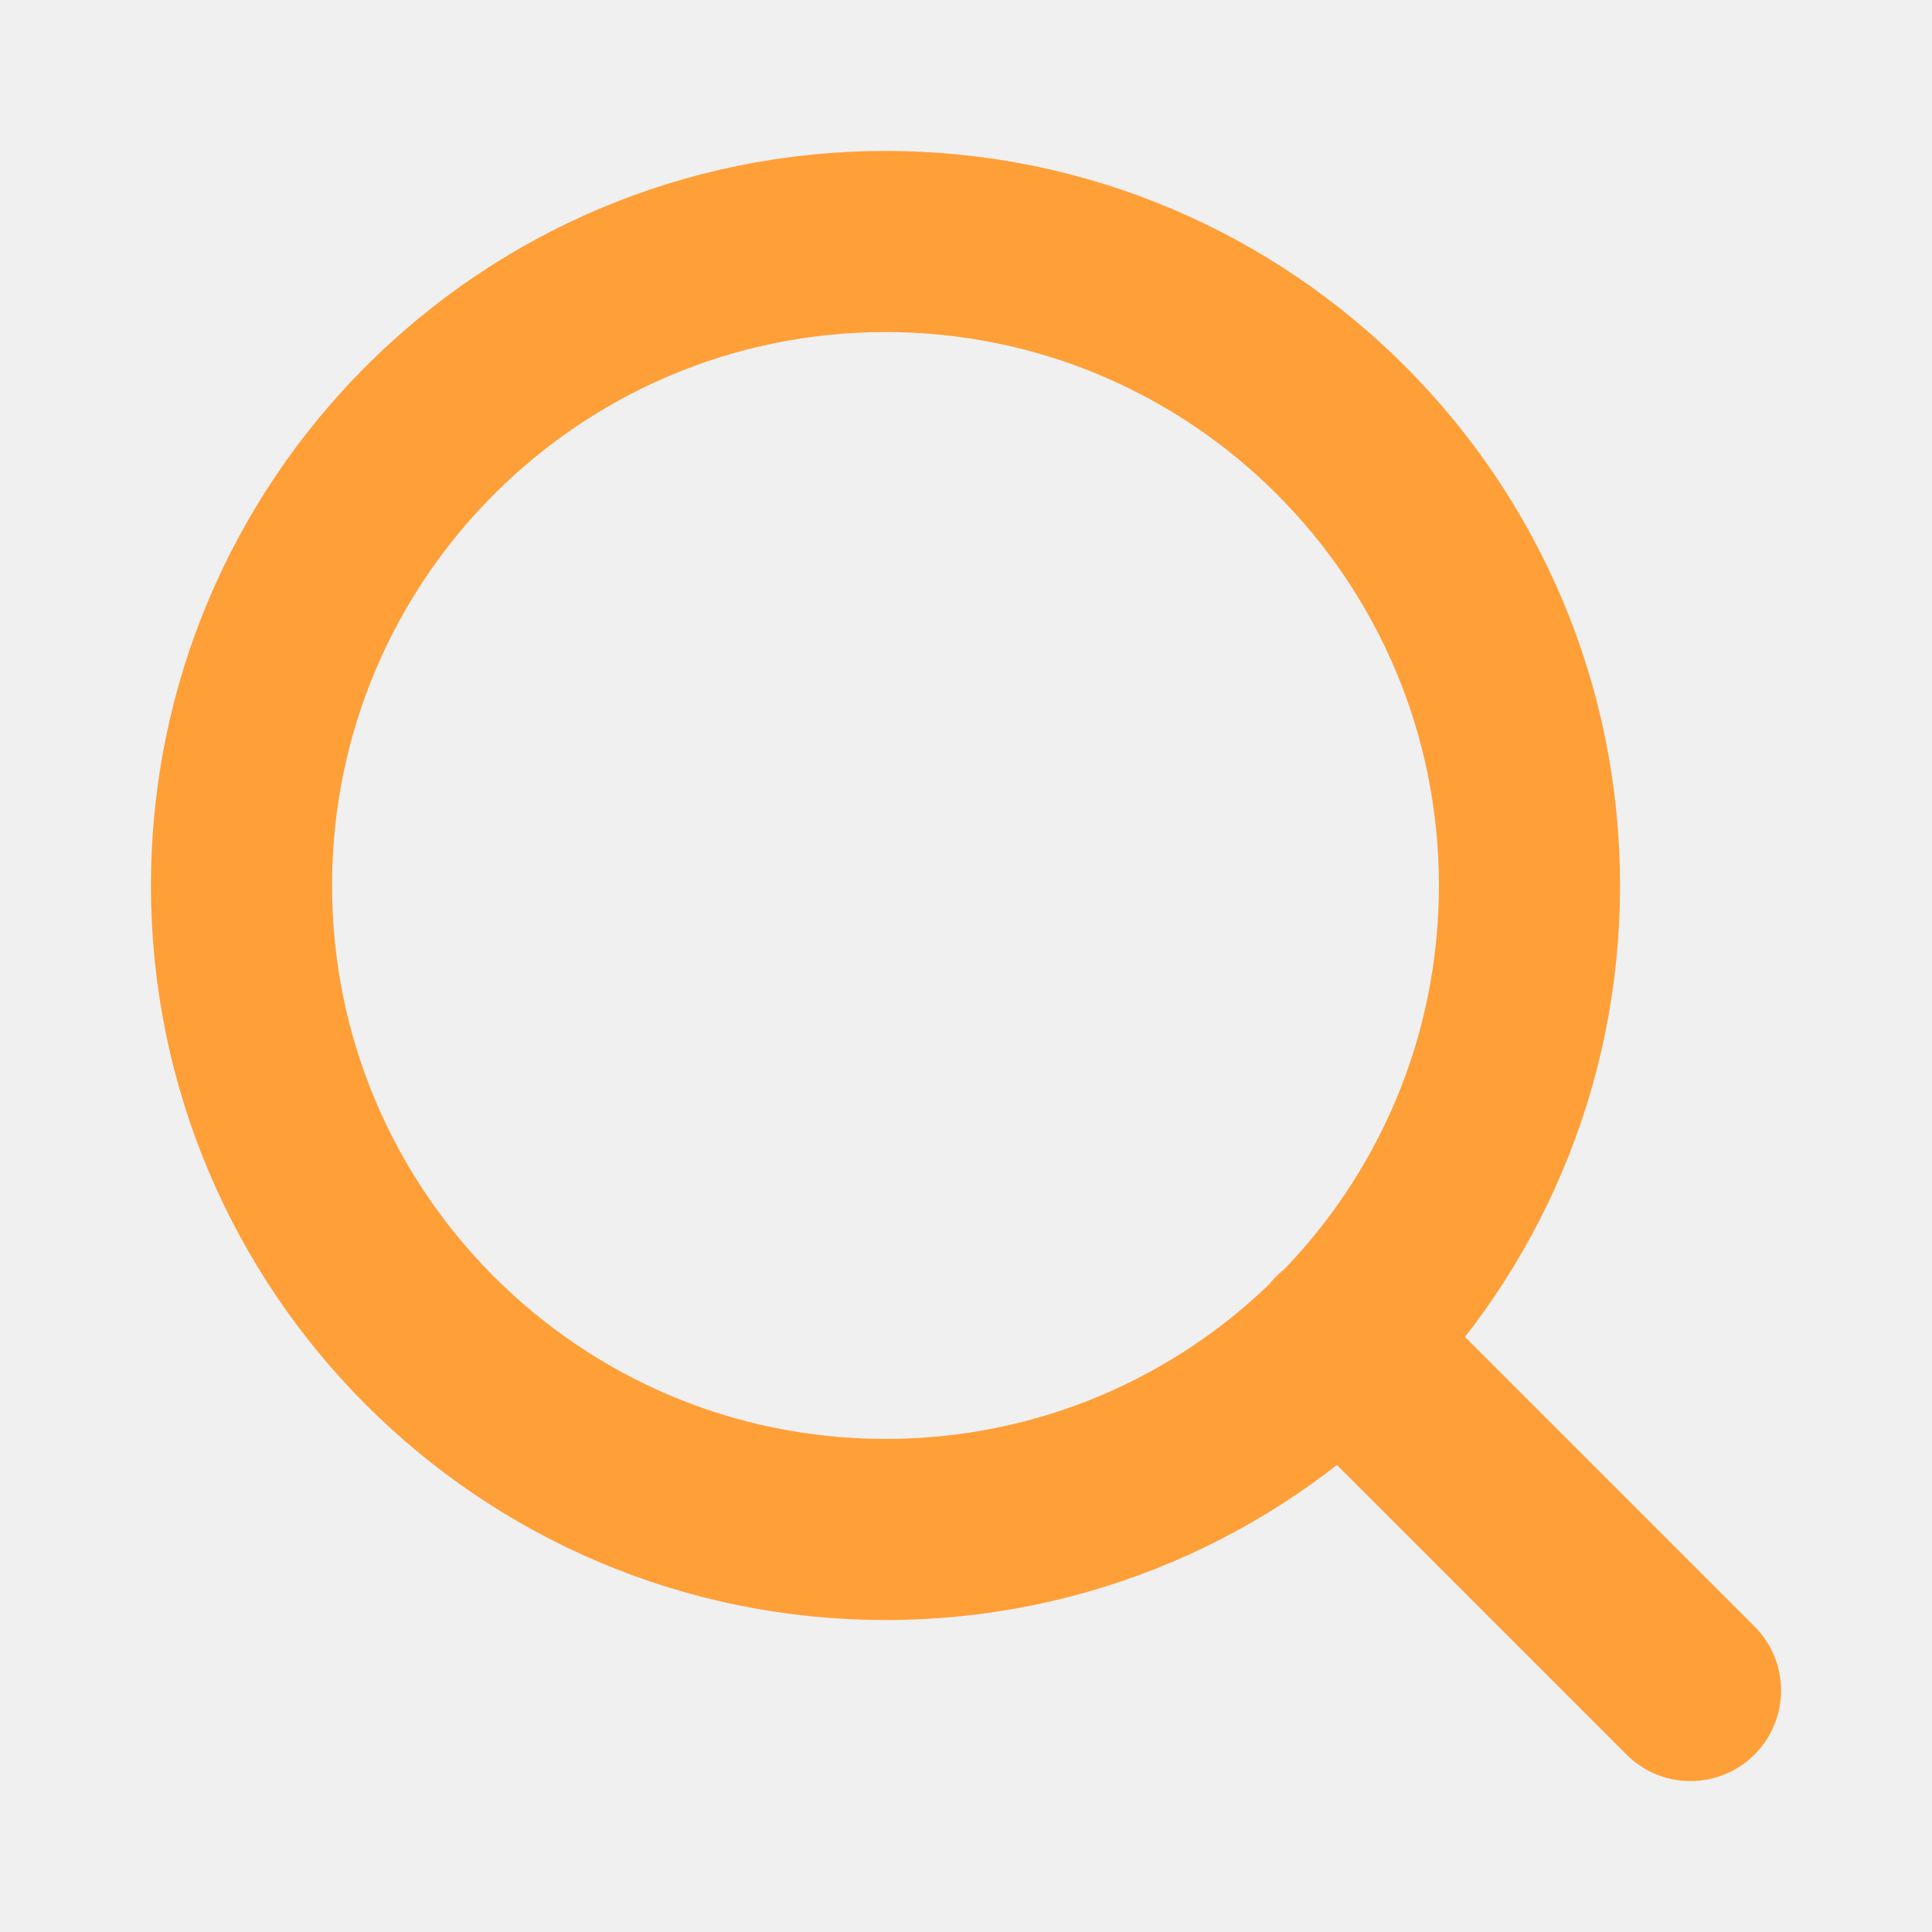
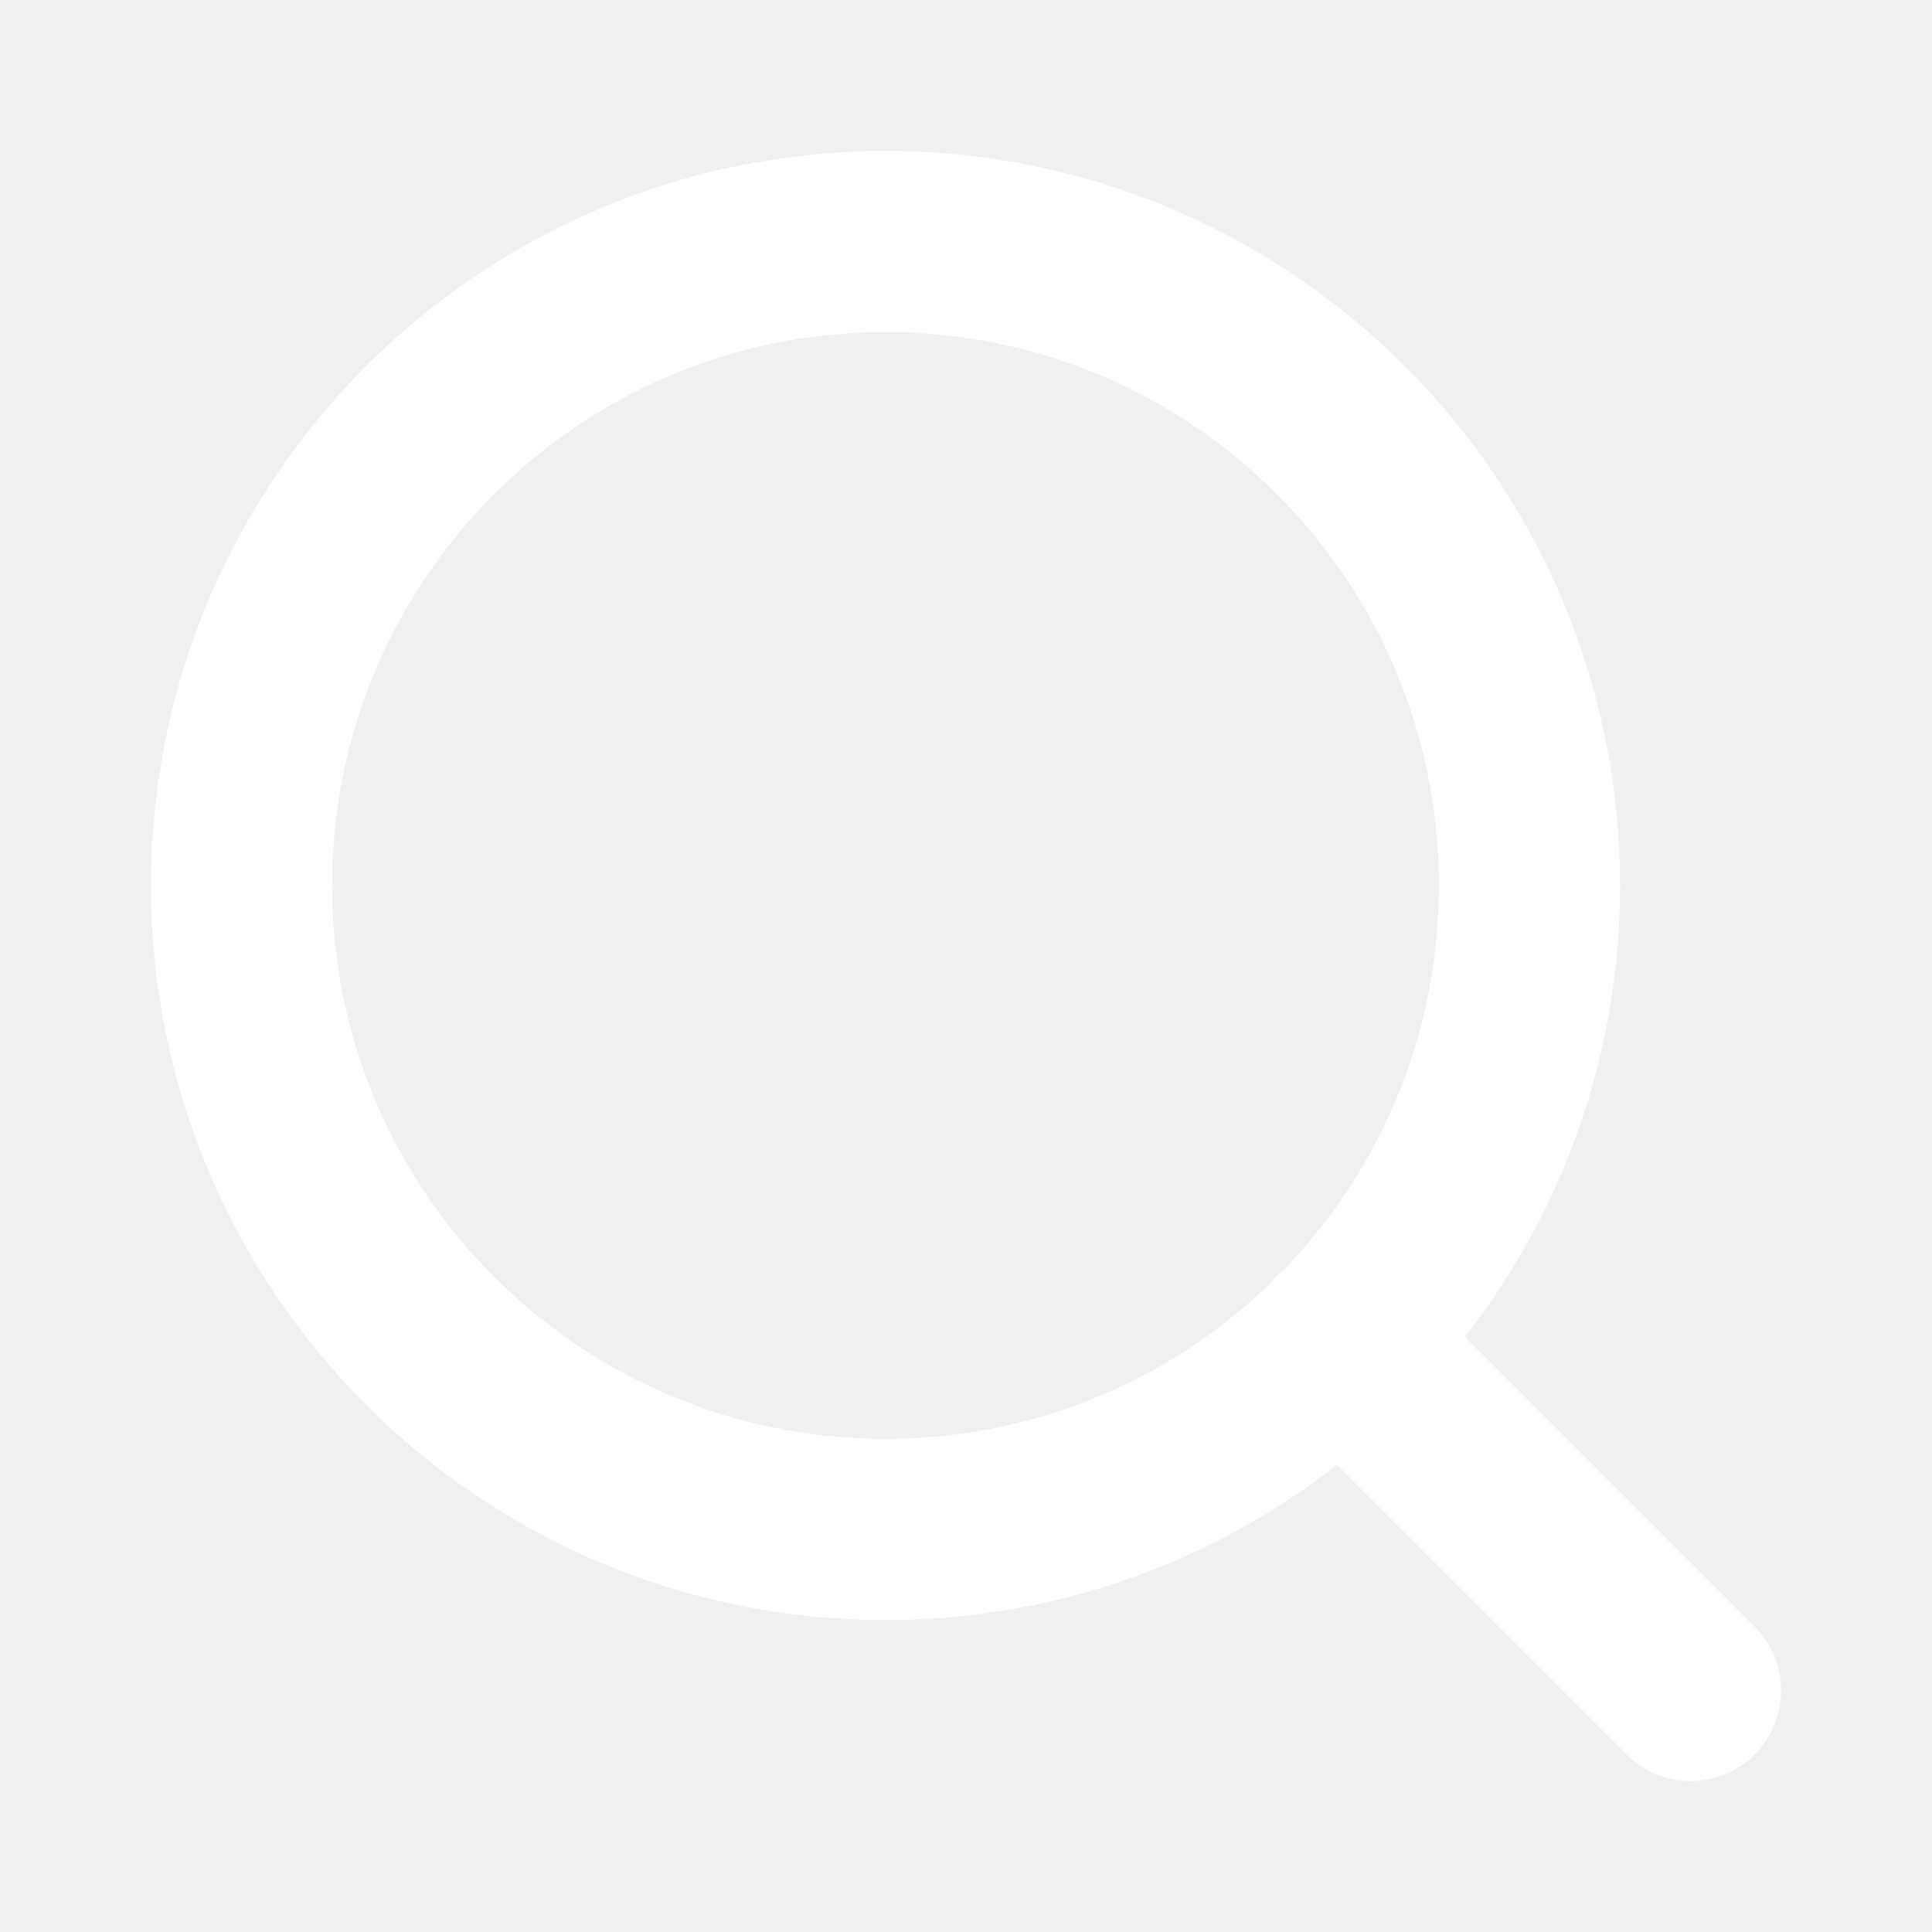
<svg xmlns="http://www.w3.org/2000/svg" width="32" height="32" viewBox="0 0 32 32" fill="none">
-   <path d="M28 28L22.2 22.2M25.333 14.667C25.333 20.558 20.558 25.333 14.667 25.333C8.776 25.333 4 20.558 4 14.667C4 8.776 8.776 4 14.667 4C20.558 4 25.333 8.776 25.333 14.667Z" stroke="#FF9F38" stroke-width="3" stroke-linecap="round" stroke-linejoin="round" />
+   <path d="M28 28L22.2 22.2M25.333 14.667C25.333 20.558 20.558 25.333 14.667 25.333C8.776 25.333 4 20.558 4 14.667C4 8.776 8.776 4 14.667 4C20.558 4 25.333 8.776 25.333 14.667Z" stroke="white" stroke-width="3" stroke-linecap="round" stroke-linejoin="round" />
</svg>
